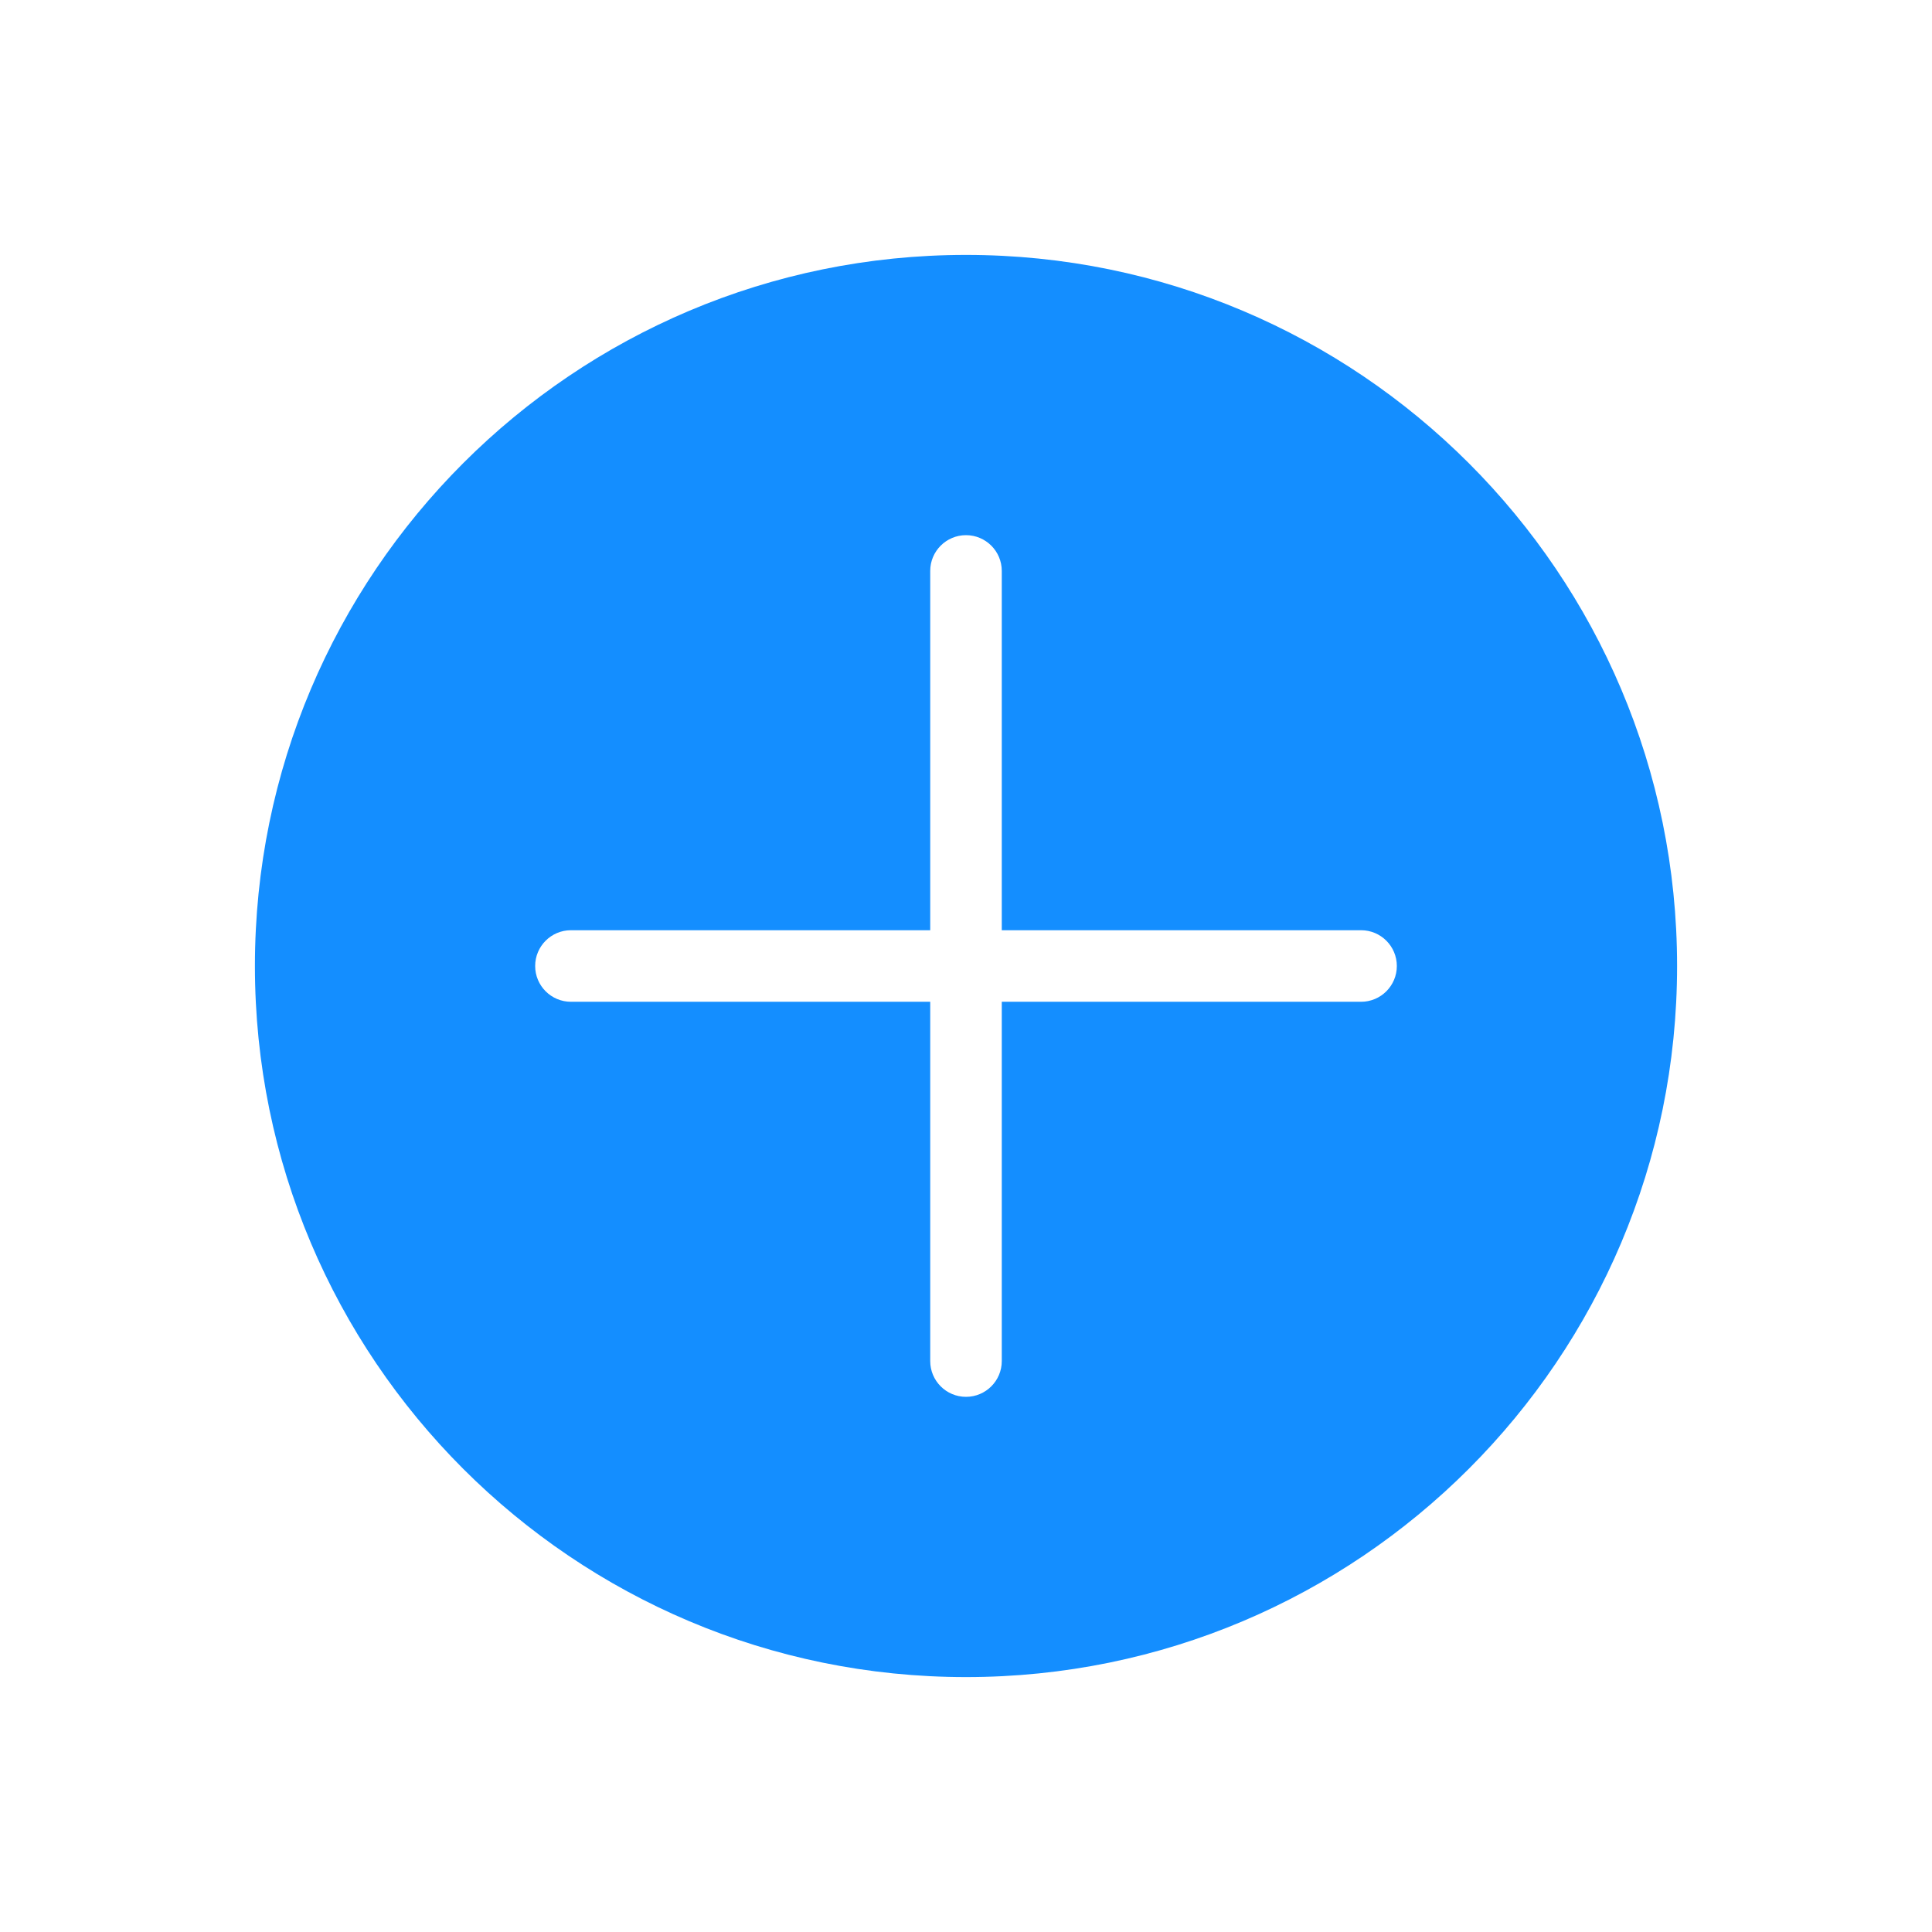
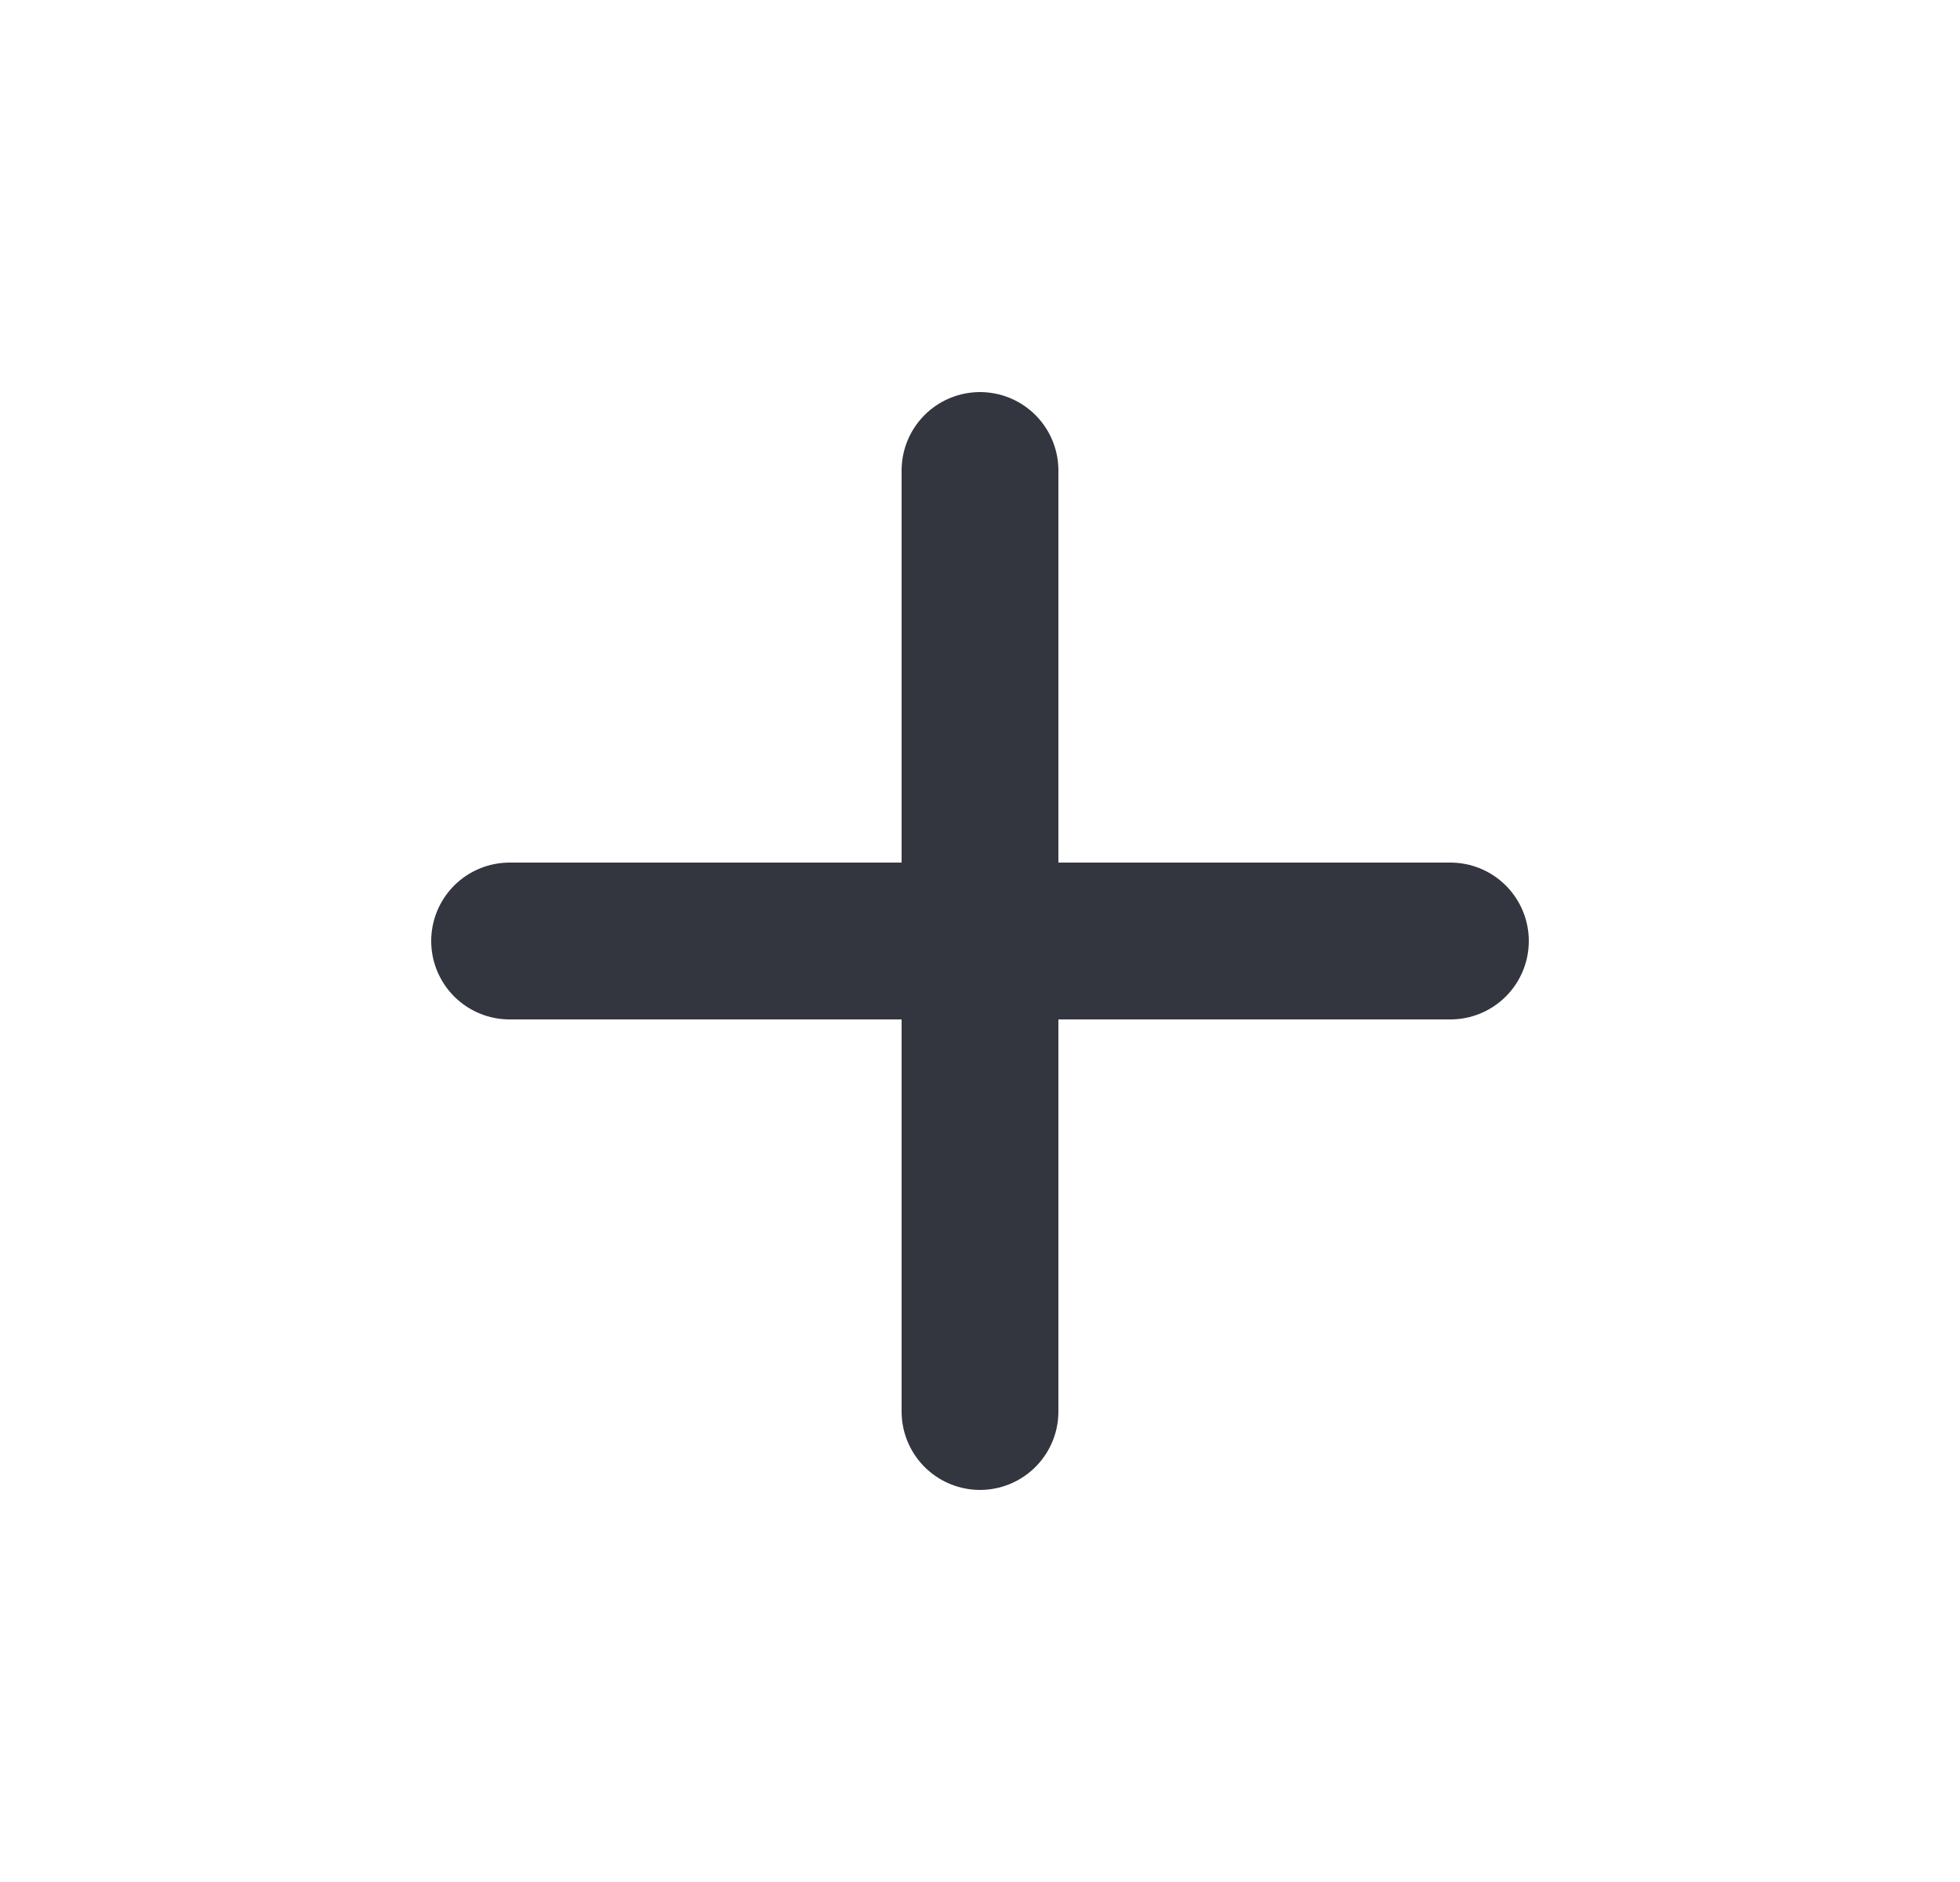
- <svg xmlns="http://www.w3.org/2000/svg" width="54" height="54" viewBox="0 0 54 54" fill="none">
-   <path fill-rule="evenodd" clip-rule="evenodd" d="M46.875 27C46.875 37.977 37.977 46.875 27 46.875C16.023 46.875 7.125 37.977 7.125 27C7.125 16.023 16.023 7.125 27 7.125C37.977 7.125 46.875 16.023 46.875 27ZM27 39.042C26.448 39.042 26 38.594 26 38.042V28H15.958C15.406 28 14.958 27.552 14.958 27C14.958 26.448 15.406 26 15.958 26H26V15.958C26 15.406 26.448 14.958 27 14.958C27.552 14.958 28 15.406 28 15.958V26H38.042C38.594 26 39.042 26.448 39.042 27C39.042 27.552 38.594 28 38.042 28H28V38.042C28 38.594 27.552 39.042 27 39.042Z" fill="#0085FF" fill-opacity="0.92" />
+ <svg xmlns="http://www.w3.org/2000/svg" width="25" height="24" viewBox="0 0 25 24" fill="none">
+   <path d="M12.5 6L12.5 18" stroke="#33363F" stroke-width="2" stroke-linecap="round" />
+   <path d="M18.5 12L6.5 12" stroke="#33363F" stroke-width="2" stroke-linecap="round" />
</svg>
